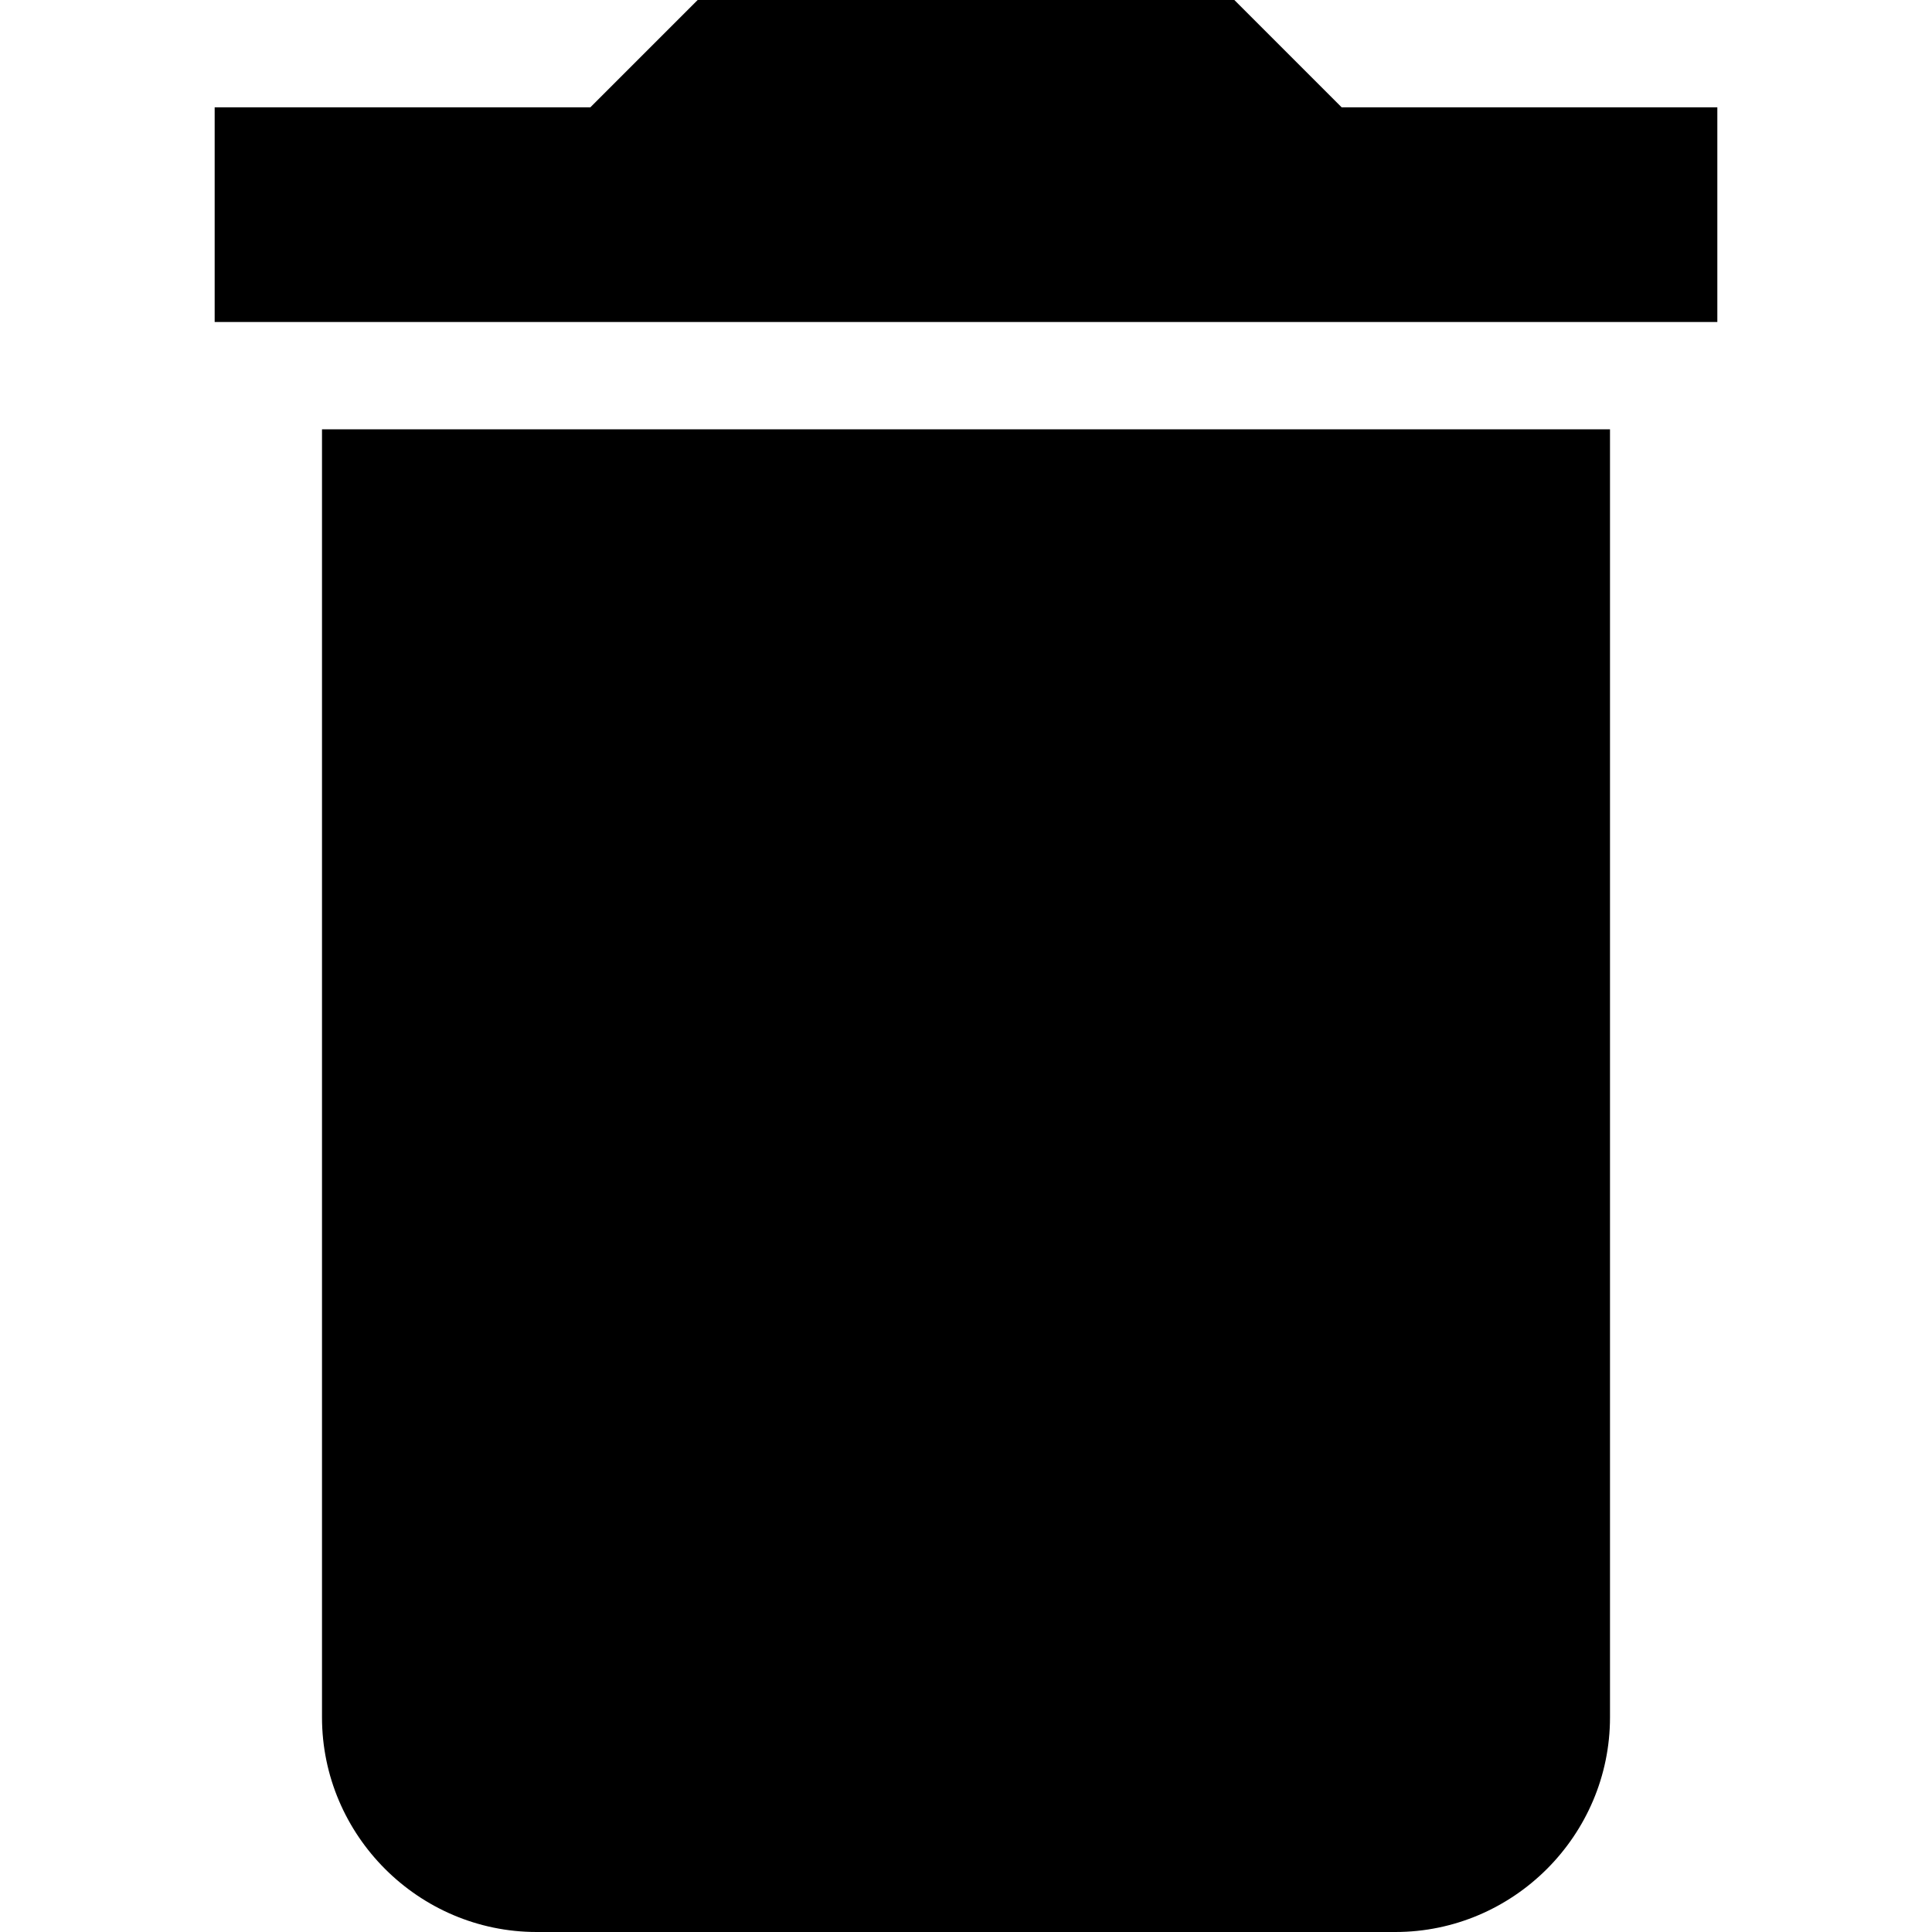
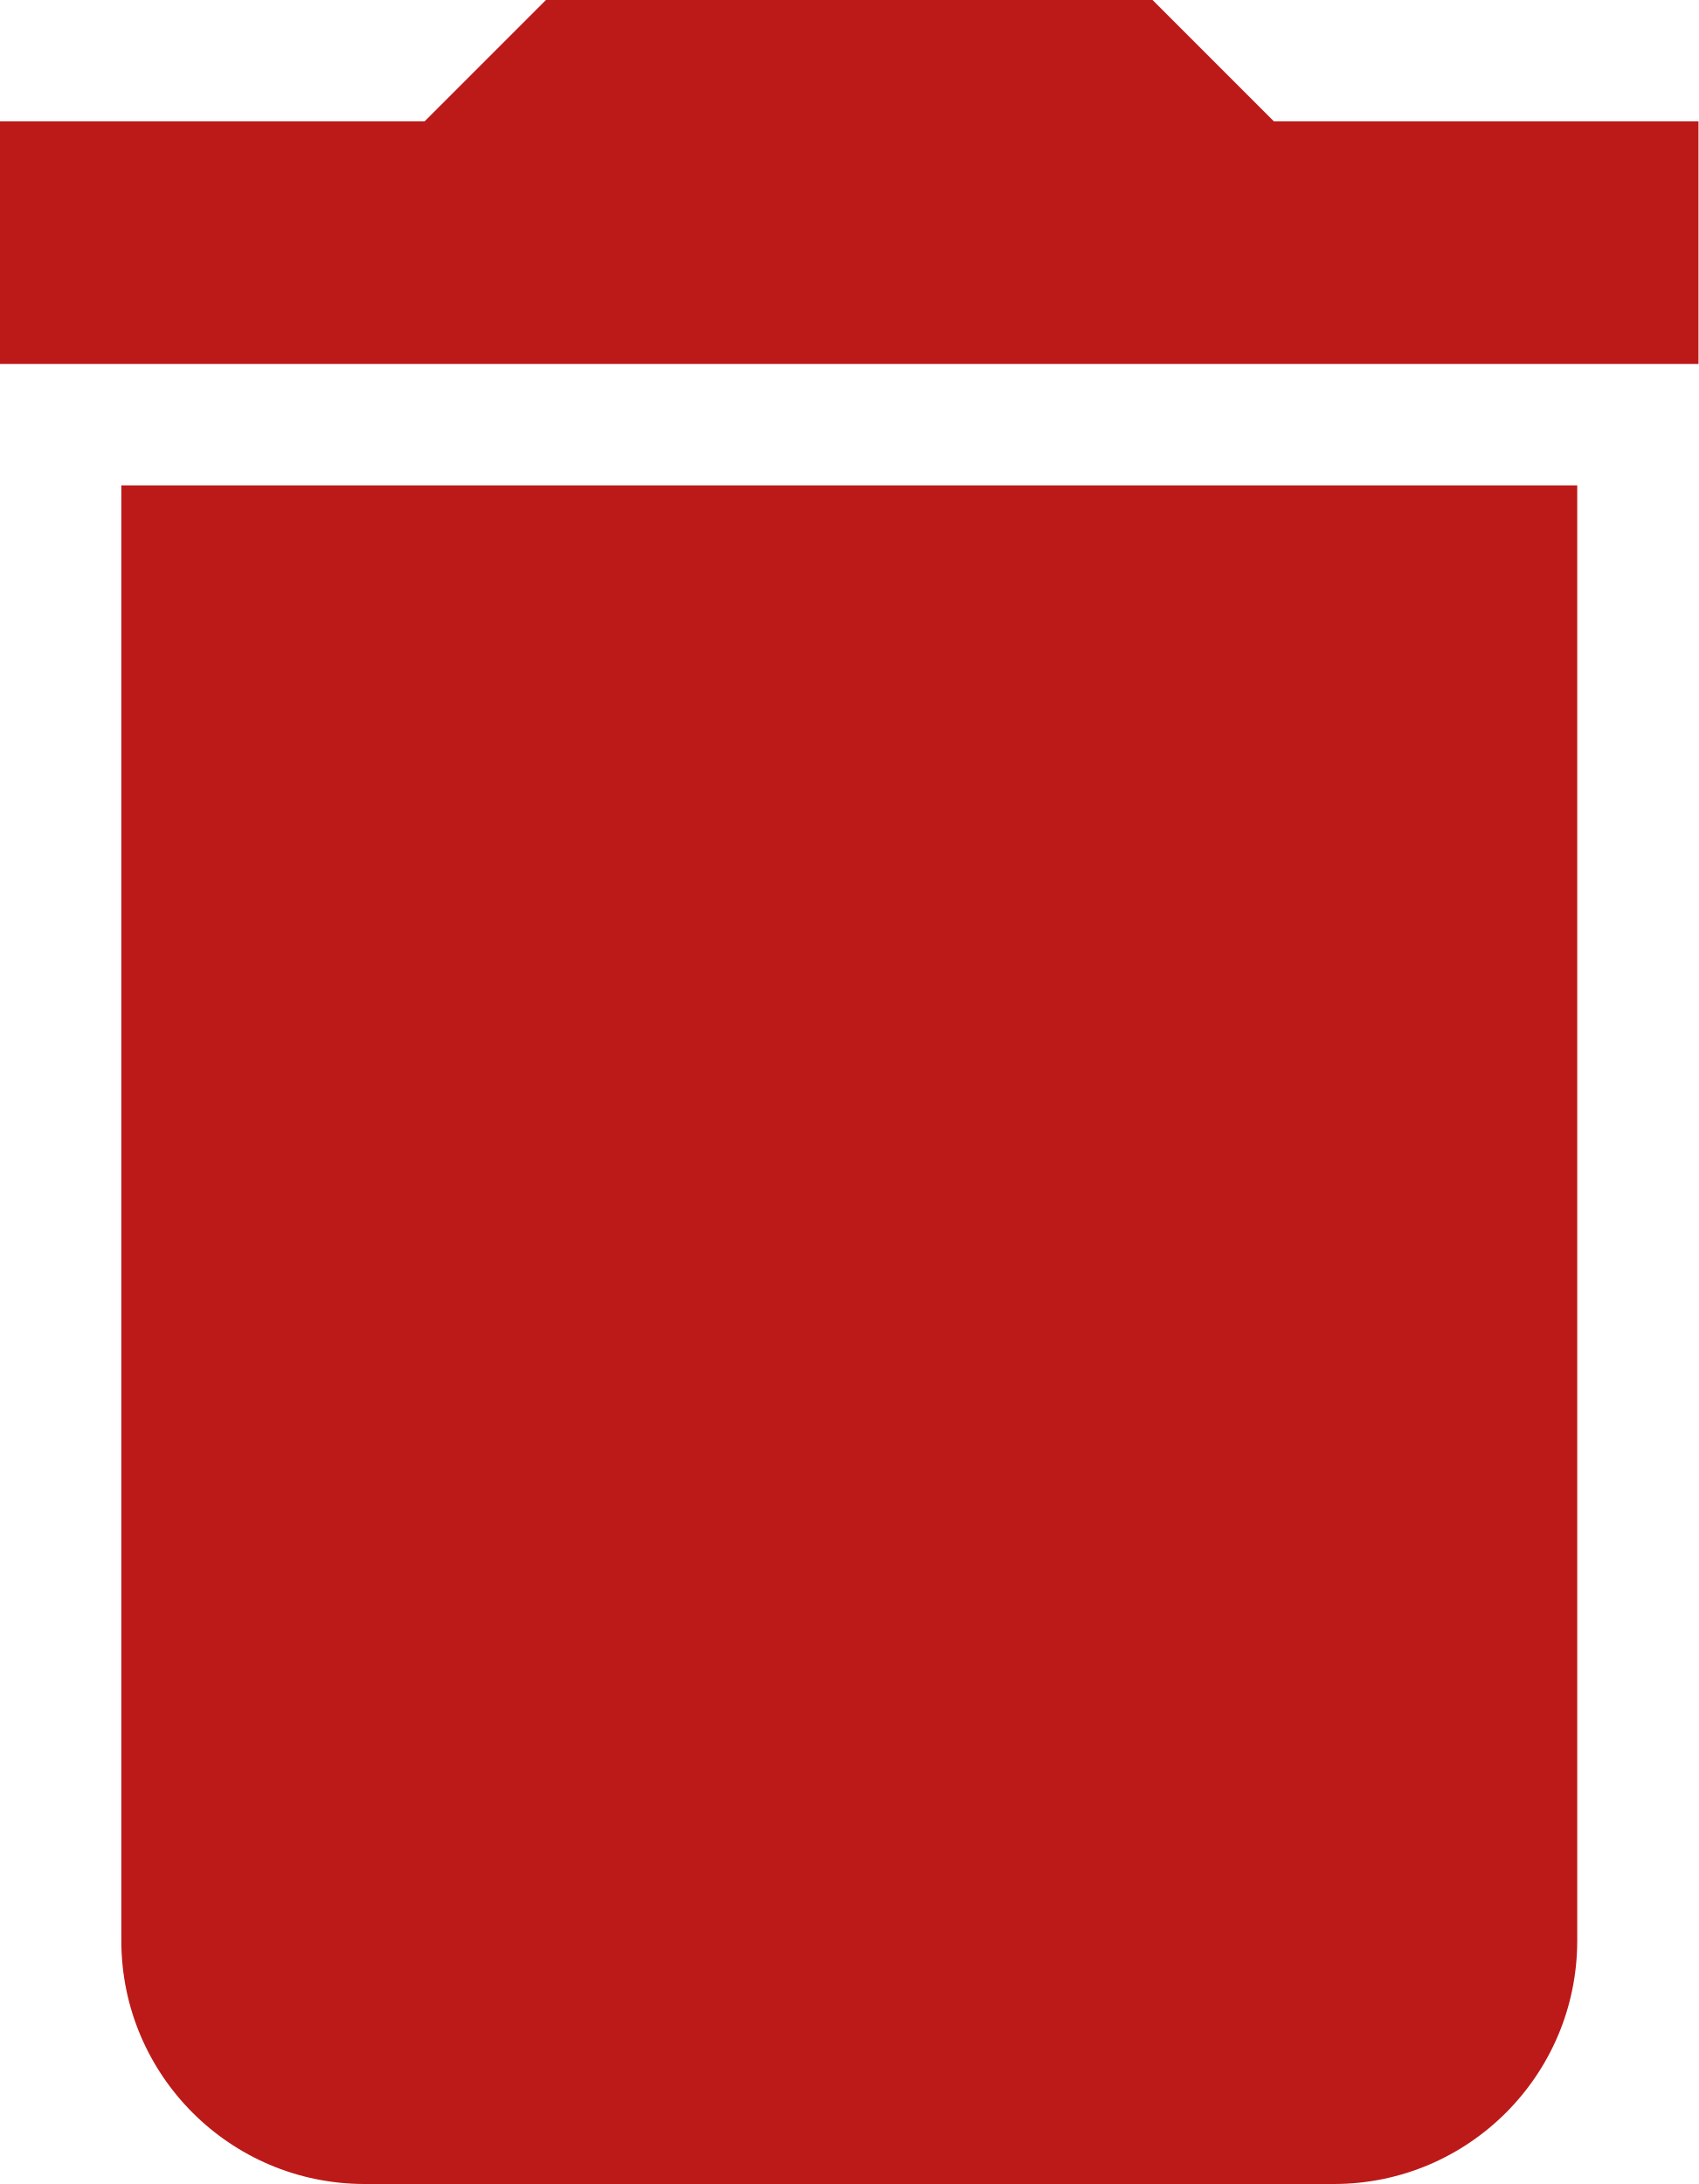
- <svg xmlns="http://www.w3.org/2000/svg" version="1.1" id="Capa_1" x="0px" y="0px" width="459px" height="459px" viewBox="0 0 459 459" style="enable-background:new 0 0 459 459;" xml:space="preserve">
-   <g>
-     <g id="delete">
-       <path d="M76.5,408c0,28.05,22.95,51,51,51h204c28.05,0,51-22.95,51-51V102h-306V408z M408,25.5h-89.25L293.25,0h-127.5l-25.5,25.5    H51v51h357V25.5z" />
-     </g>
-   </g>
-   <g>
- </g>
-   <g>
- </g>
-   <g>
- </g>
-   <g>
- </g>
-   <g>
- </g>
-   <g>
- </g>
-   <g>
- </g>
-   <g>
- </g>
-   <g>
- </g>
-   <g>
- </g>
-   <g>
- </g>
-   <g>
- </g>
-   <g>
- </g>
-   <g>
- </g>
-   <g>
- </g>
+ <svg xmlns="http://www.w3.org/2000/svg" viewBox="0 0 19.444 25">
+   <defs>
+     <style>
+       .cls-1 {
+         fill: #bc1919;
+       }
+     </style>
+   </defs>
+   <path id="ic_delete_24px" class="cls-1" d="M6.389,25.222A2.786,2.786,0,0,0,9.167,28H20.278a2.786,2.786,0,0,0,2.778-2.778V8.556H6.389ZM24.444,4.389H19.583L18.194,3H11.25L9.861,4.389H5V7.167H24.444Z" transform="translate(-5 -3)" />
</svg>
